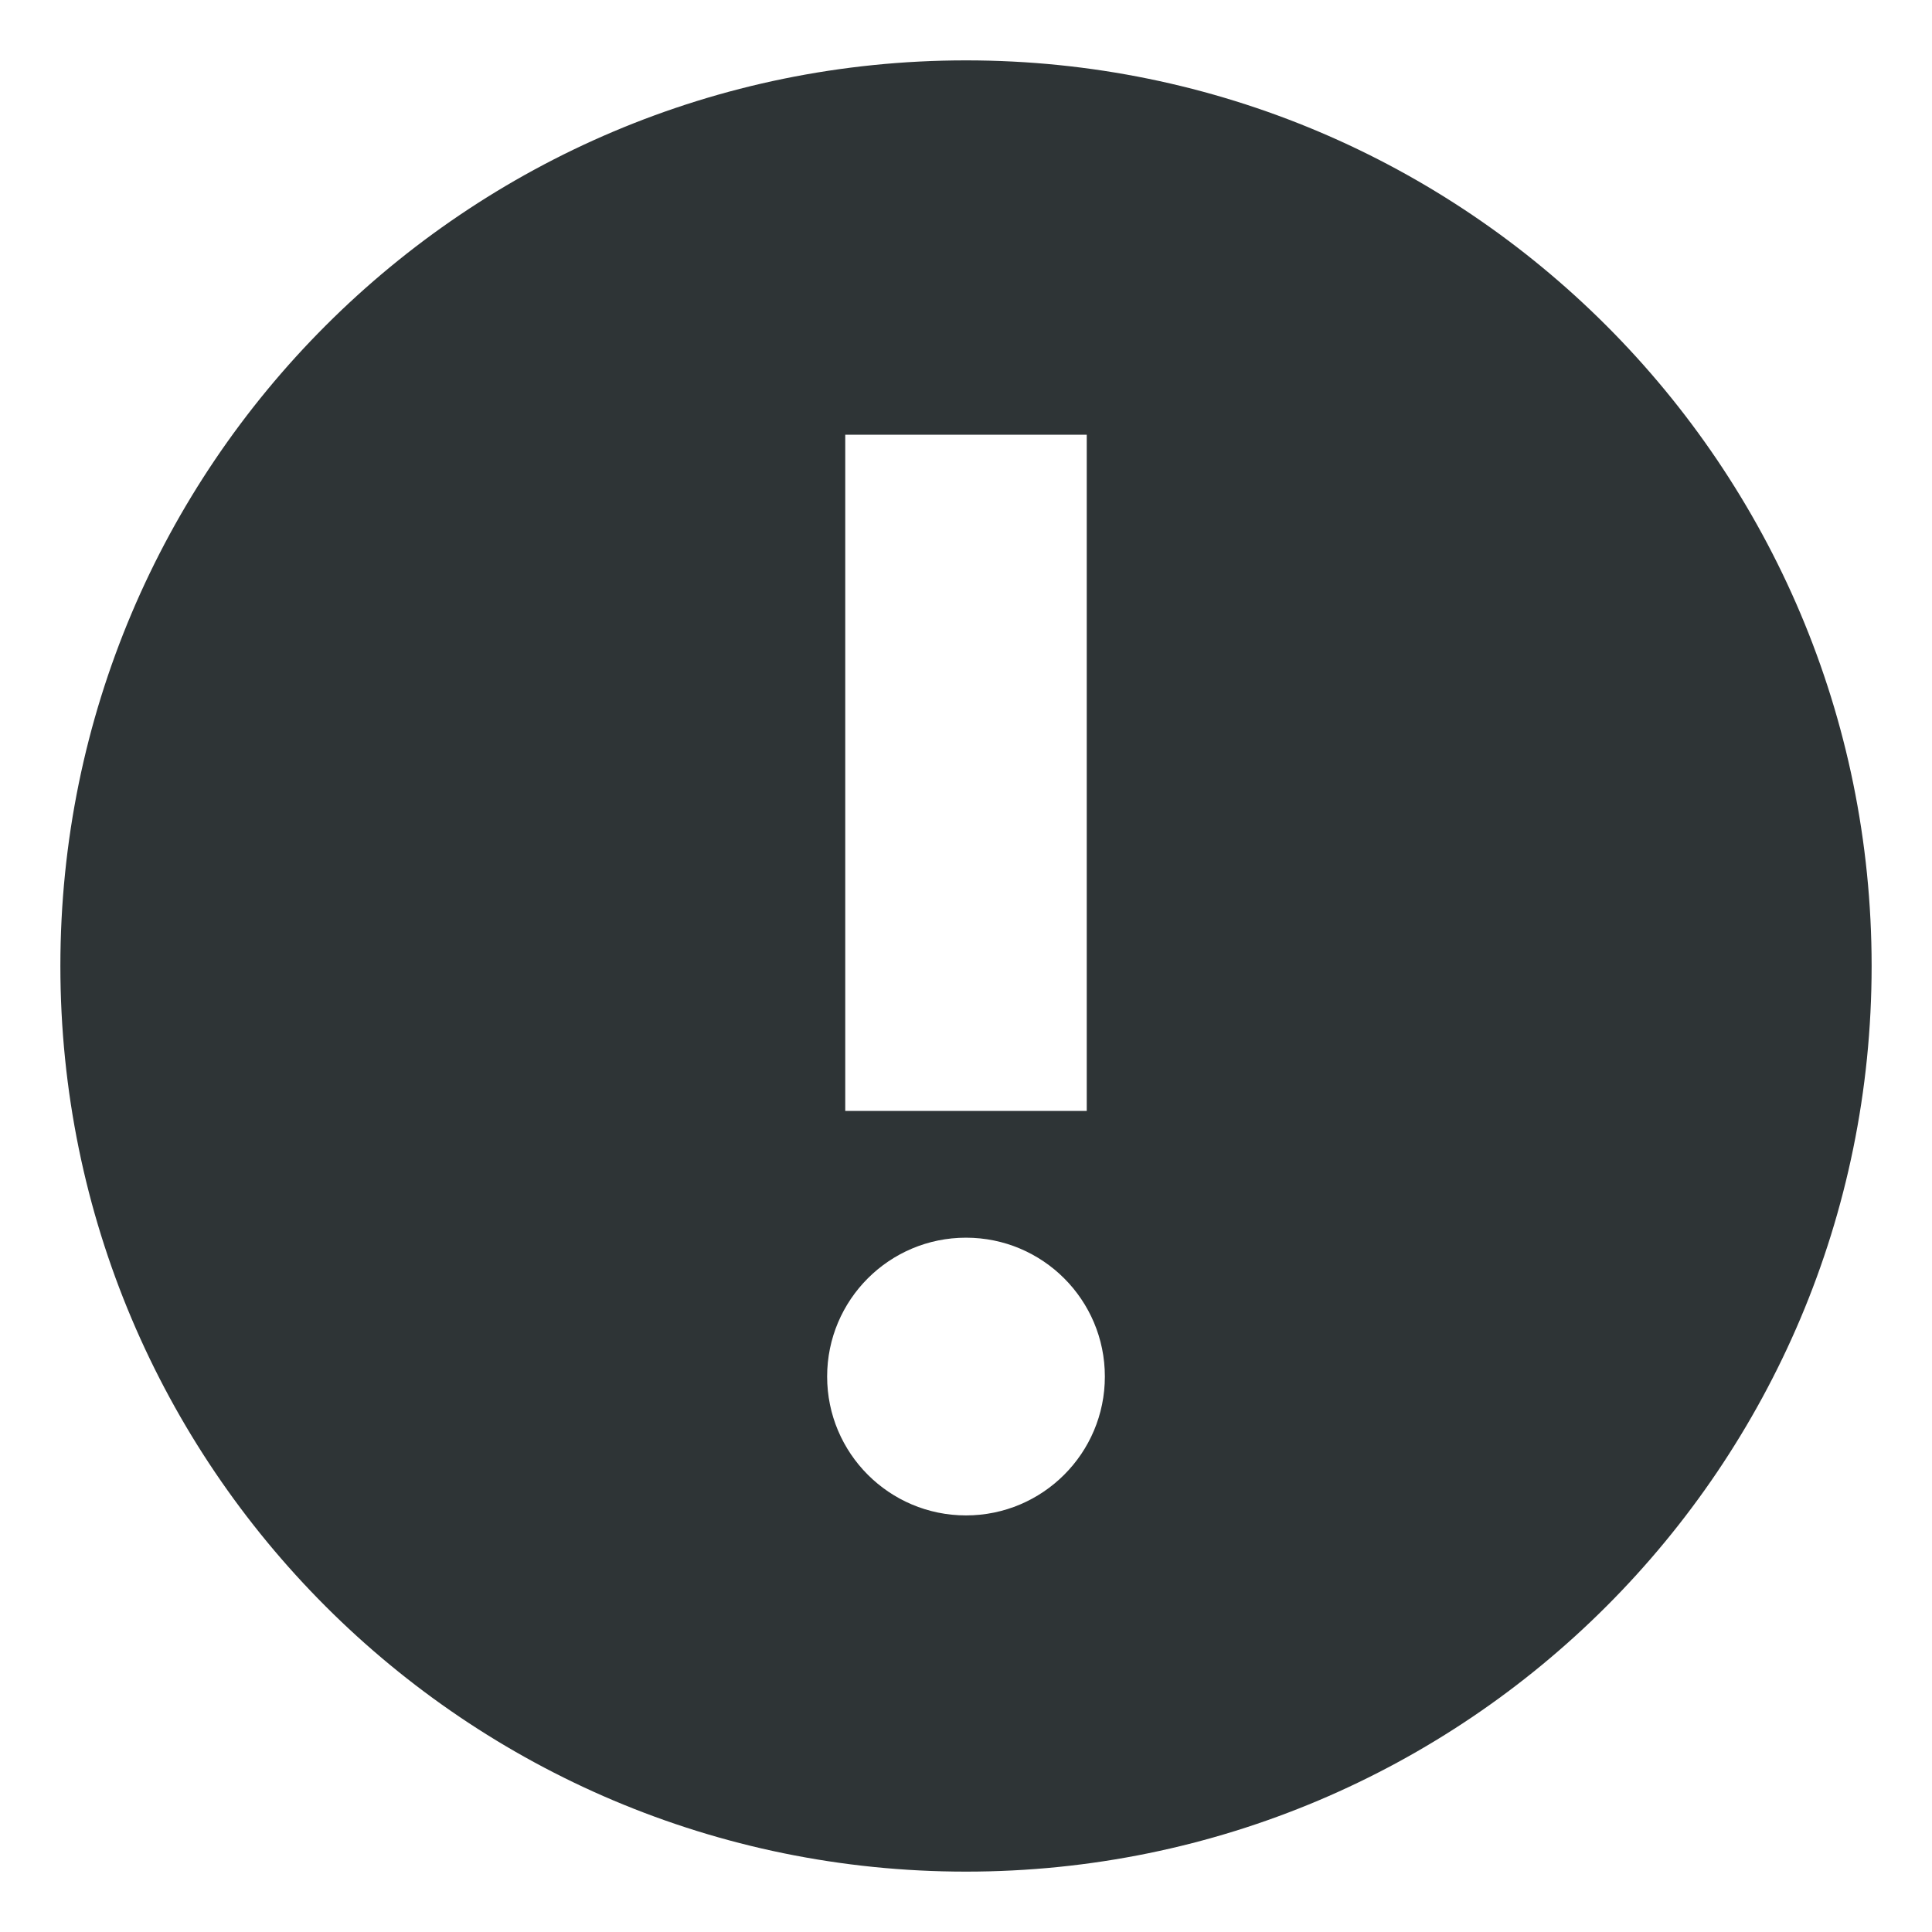
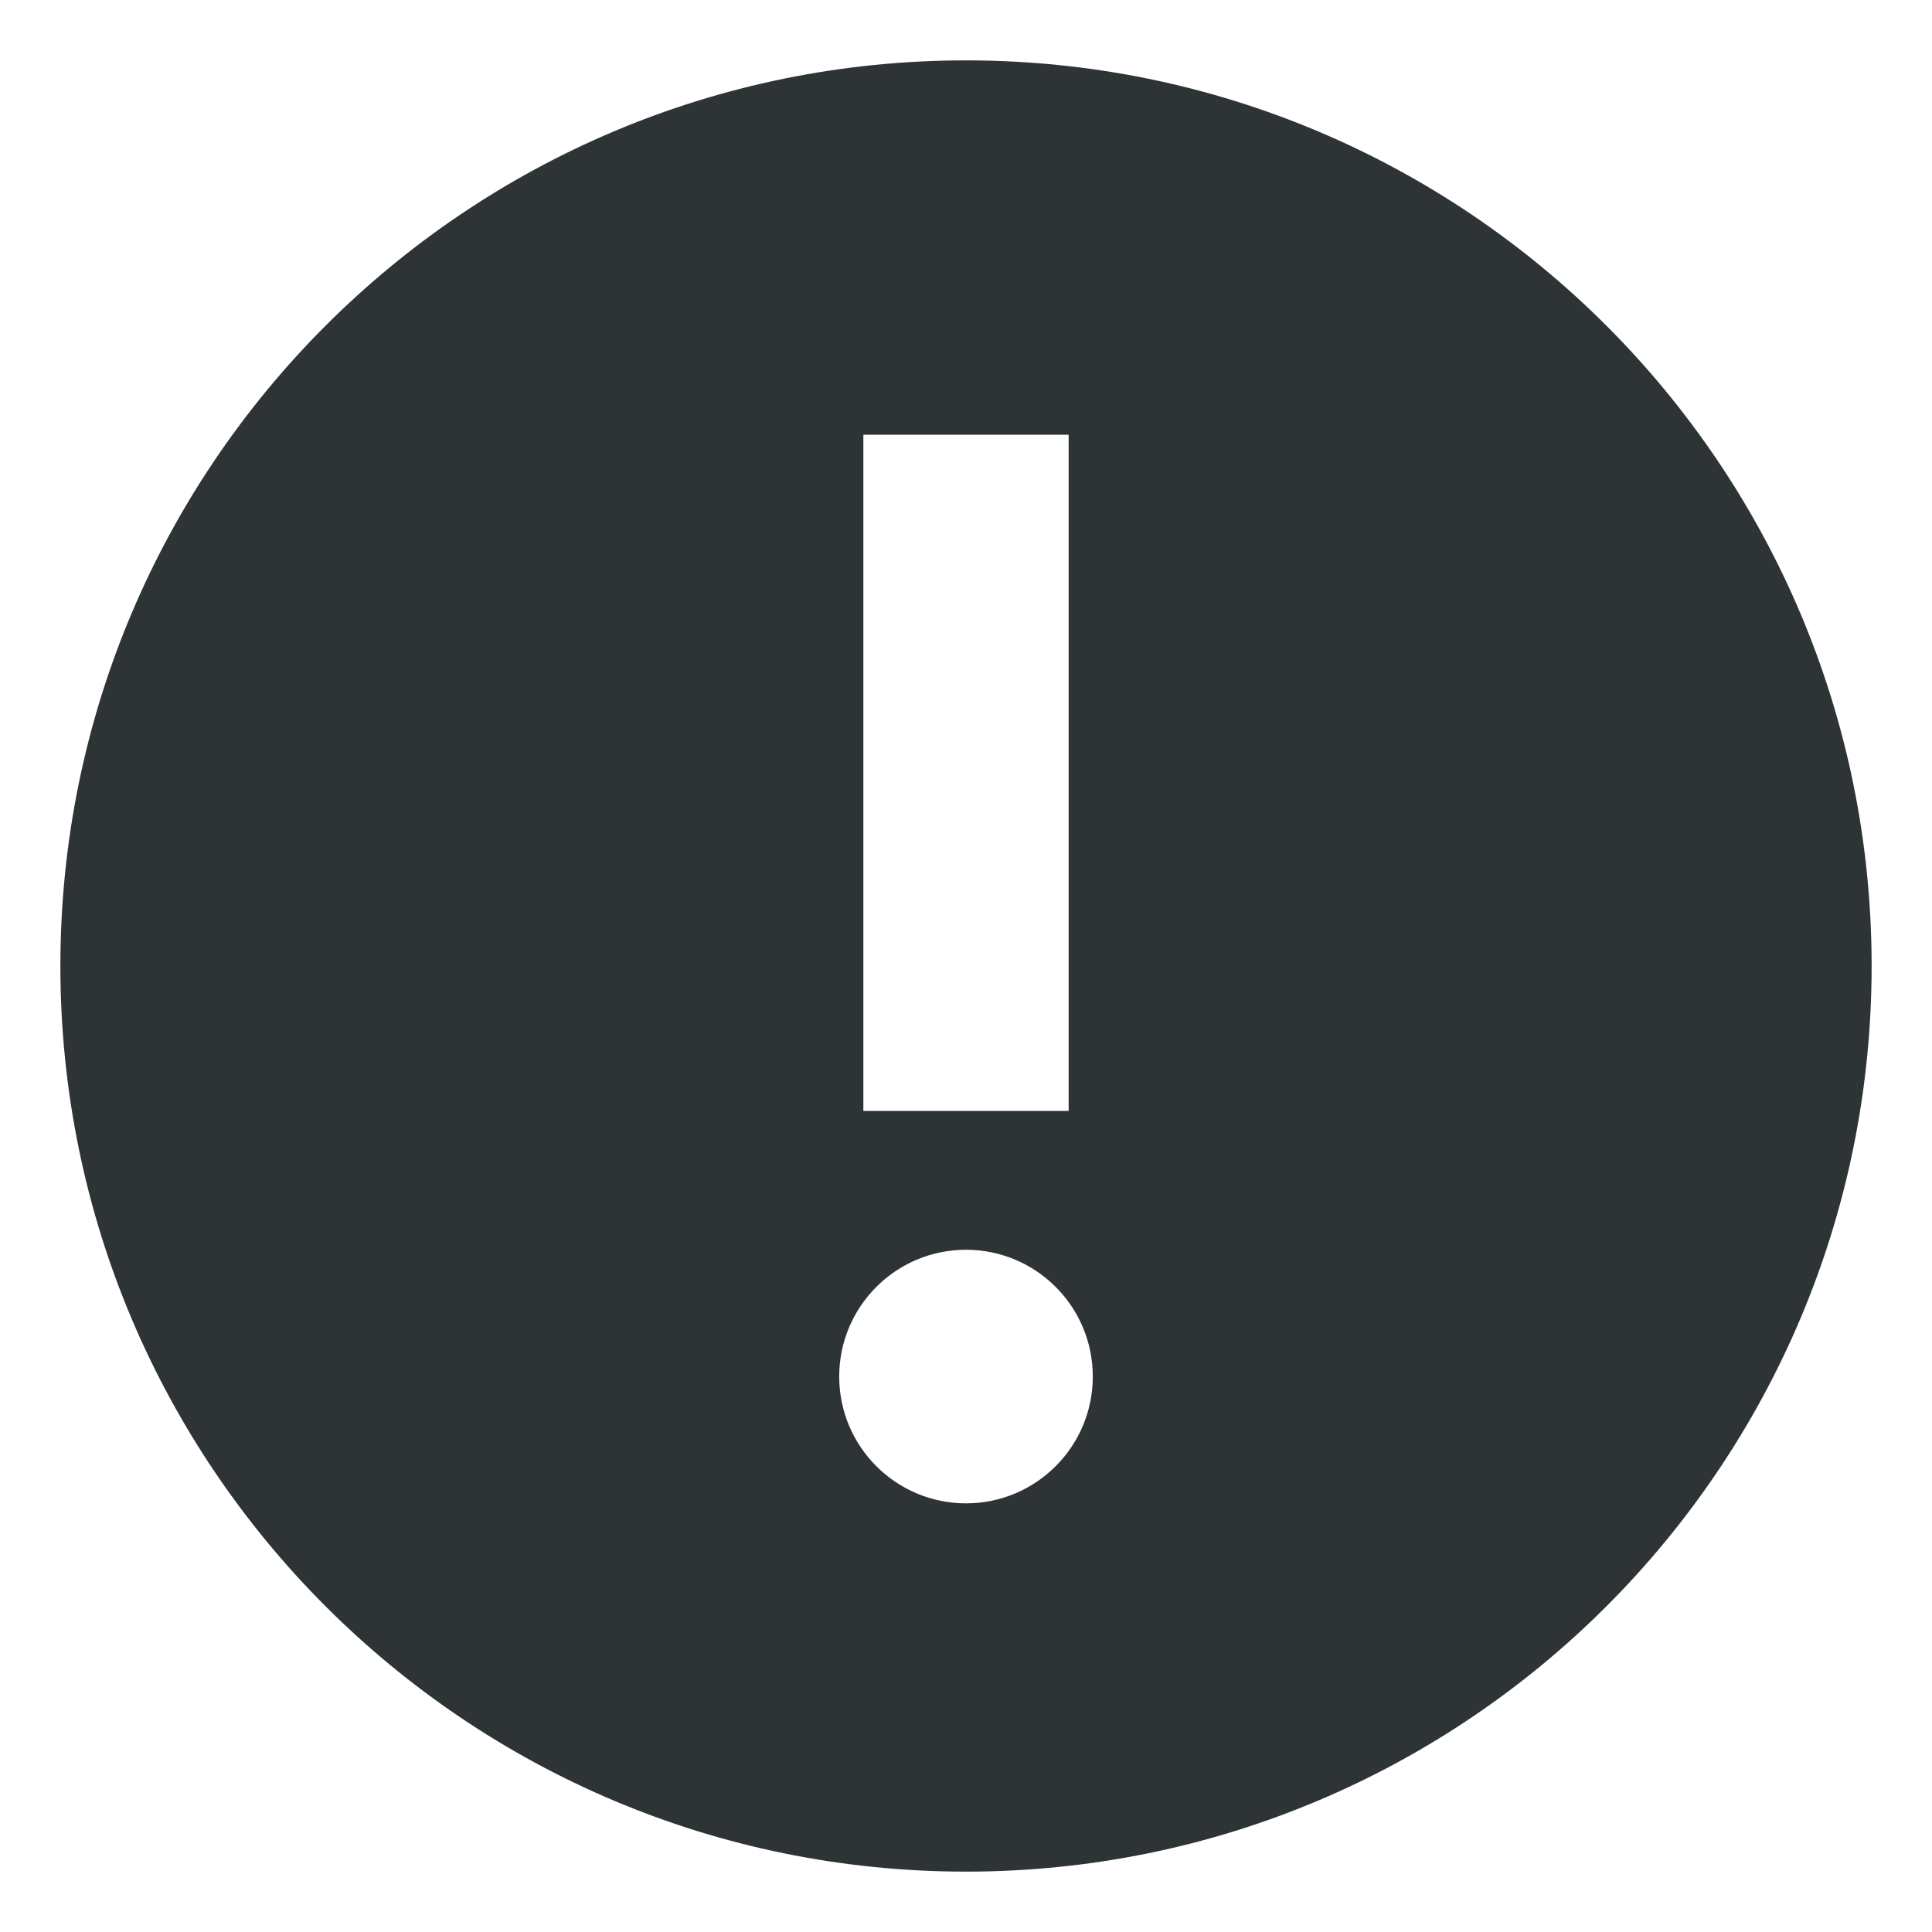
<svg xmlns="http://www.w3.org/2000/svg" width="16" height="16" viewBox="0 0 16 16">
-   <path fill="#2e3436" fill-rule="evenodd" d="M0.5,8 A7.5,7.5 0 1 1 15.5,8 A7.5,7.5 0 1 1 0.5,8 Z M7,3.6 L9,3.6 L9,9.2 L7,9.2 Z M6.85,11.4 A1.15,1.15 0 1 1 9.15,11.4 A1.15,1.15 0 1 1 6.85,11.4 Z" />
+   <path fill="#2e3436" fill-rule="evenodd" d="M0.5,8 A7.5,7.5 0 1 1 15.5,8 A7.5,7.5 0 1 1 0.5,8 Z M7.15,3.6 L8.85,3.6 L8.85,9.2 L7.15,9.2 Z M6.95,11.4 A1.05,1.05 0 1 1 9.05,11.4 A1.05,1.05 0 1 1 6.95,11.4 Z" />
</svg>
